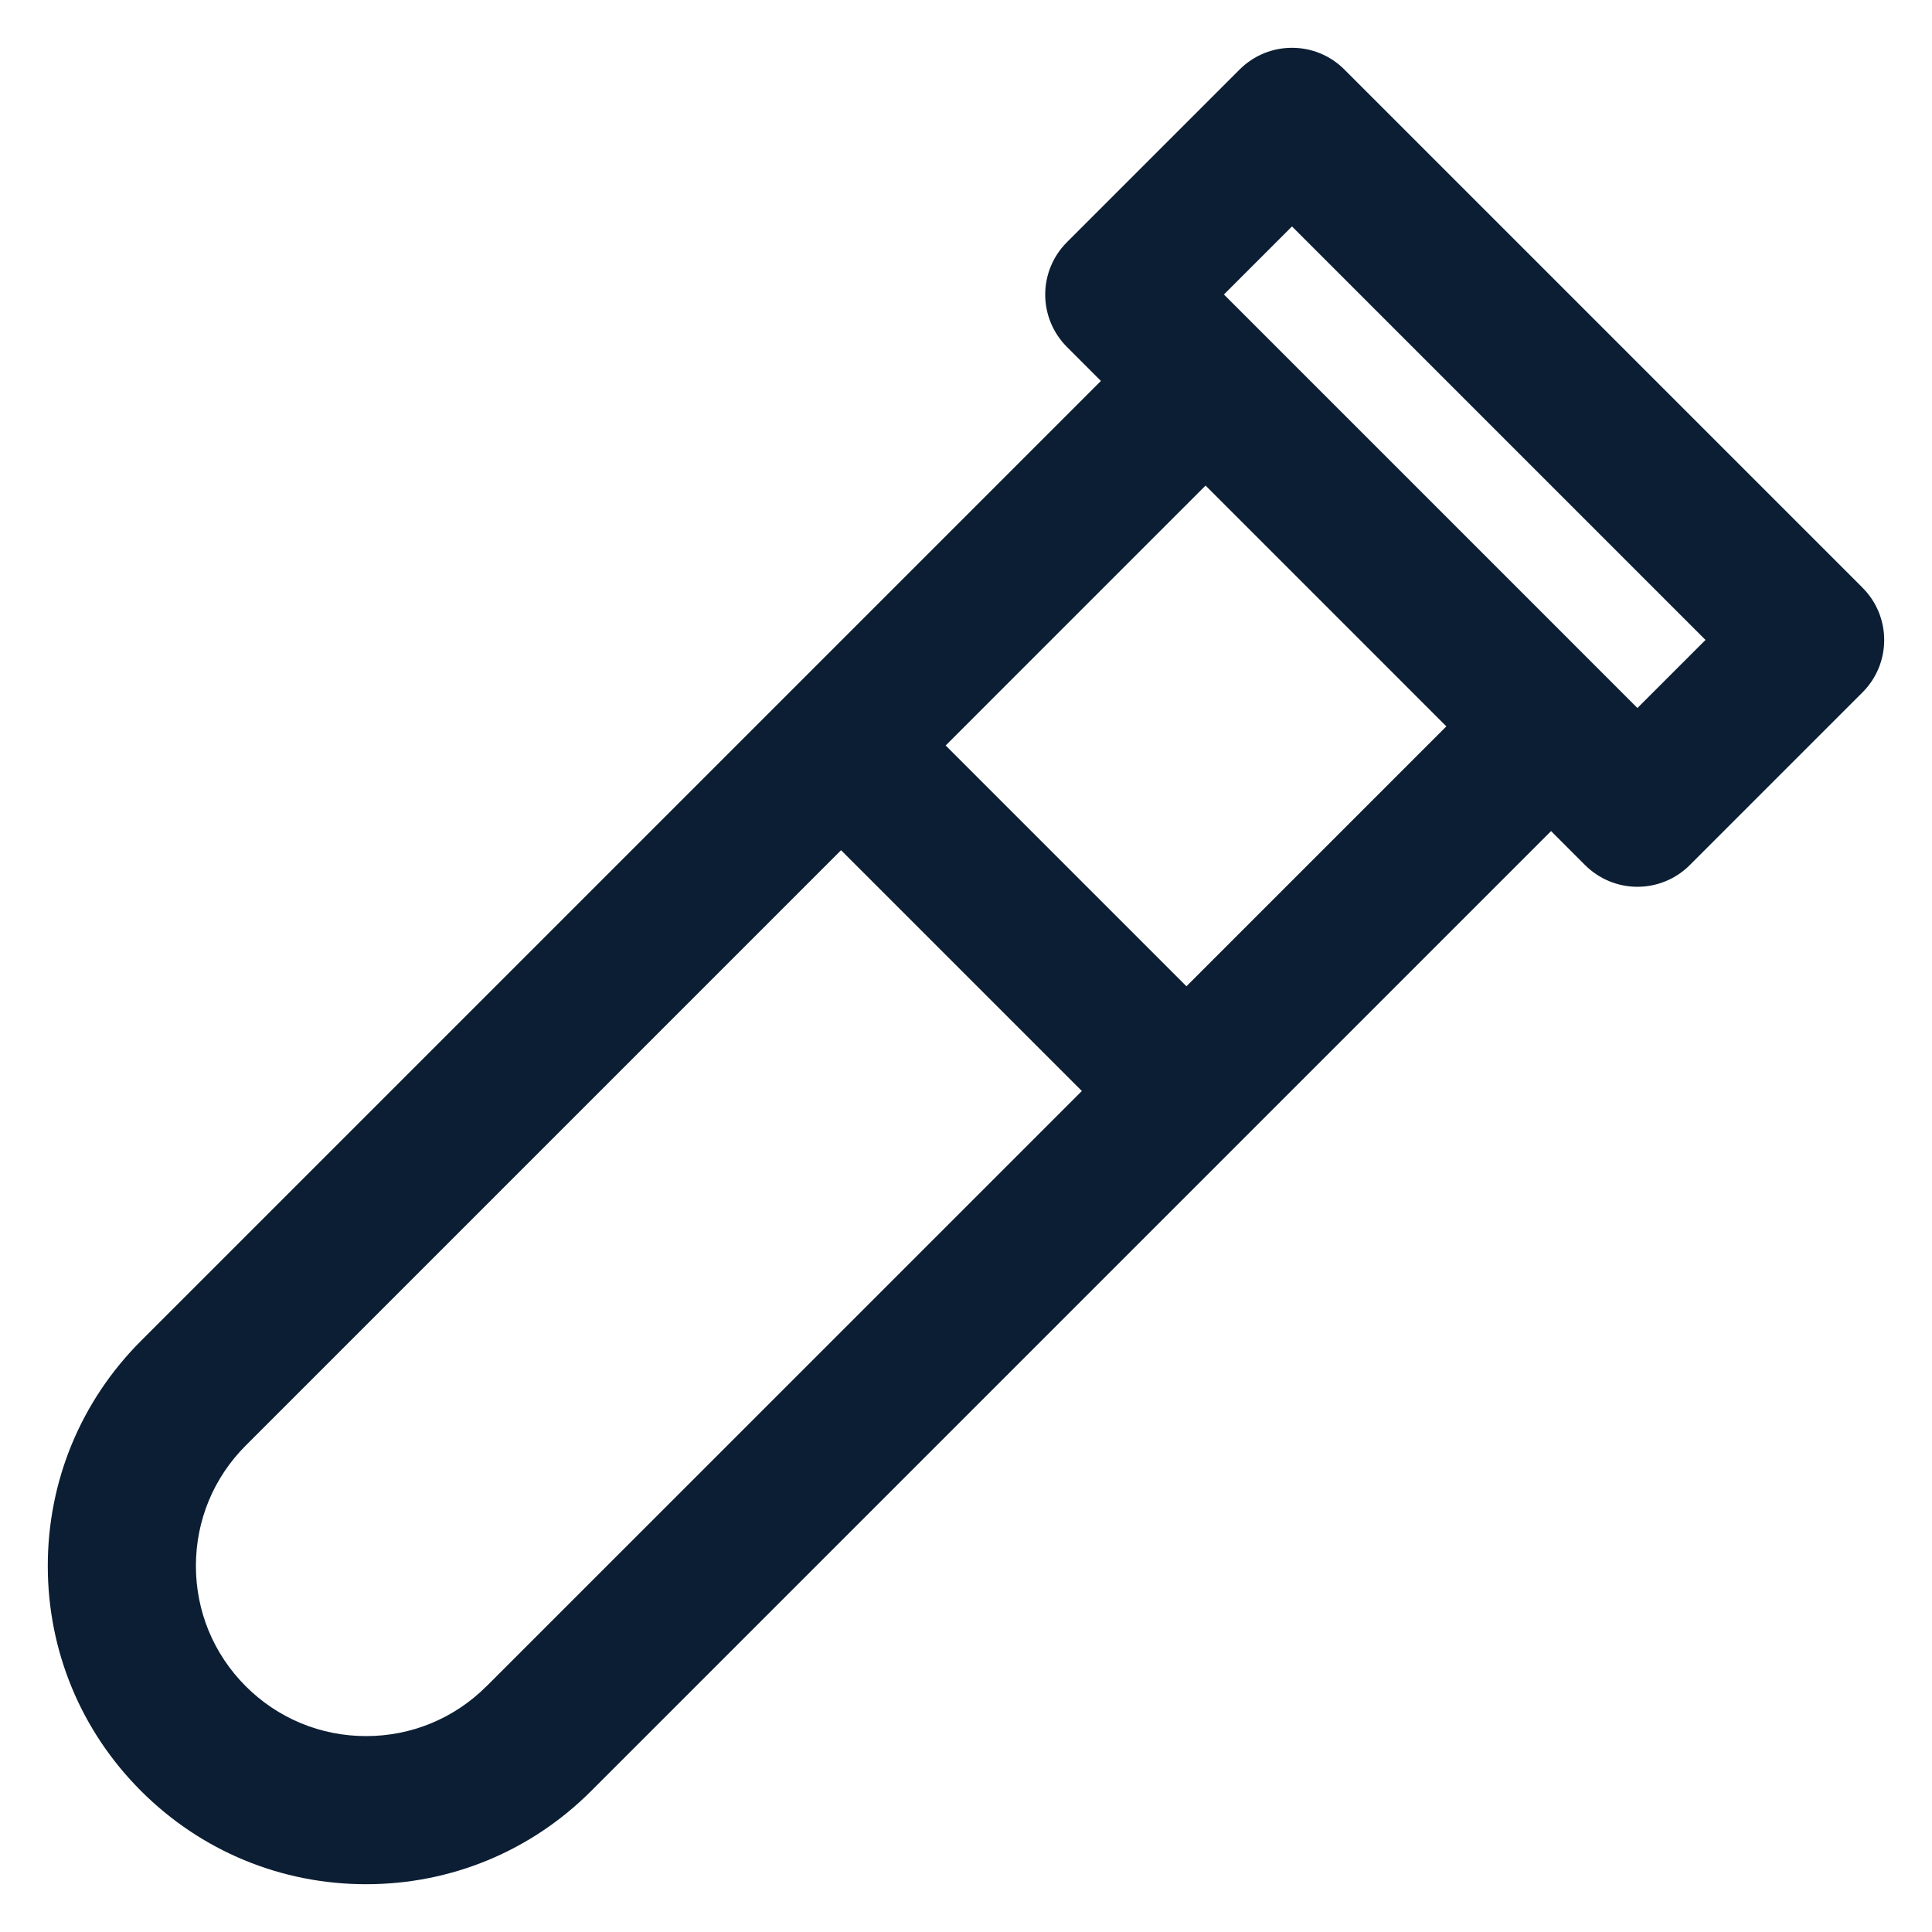
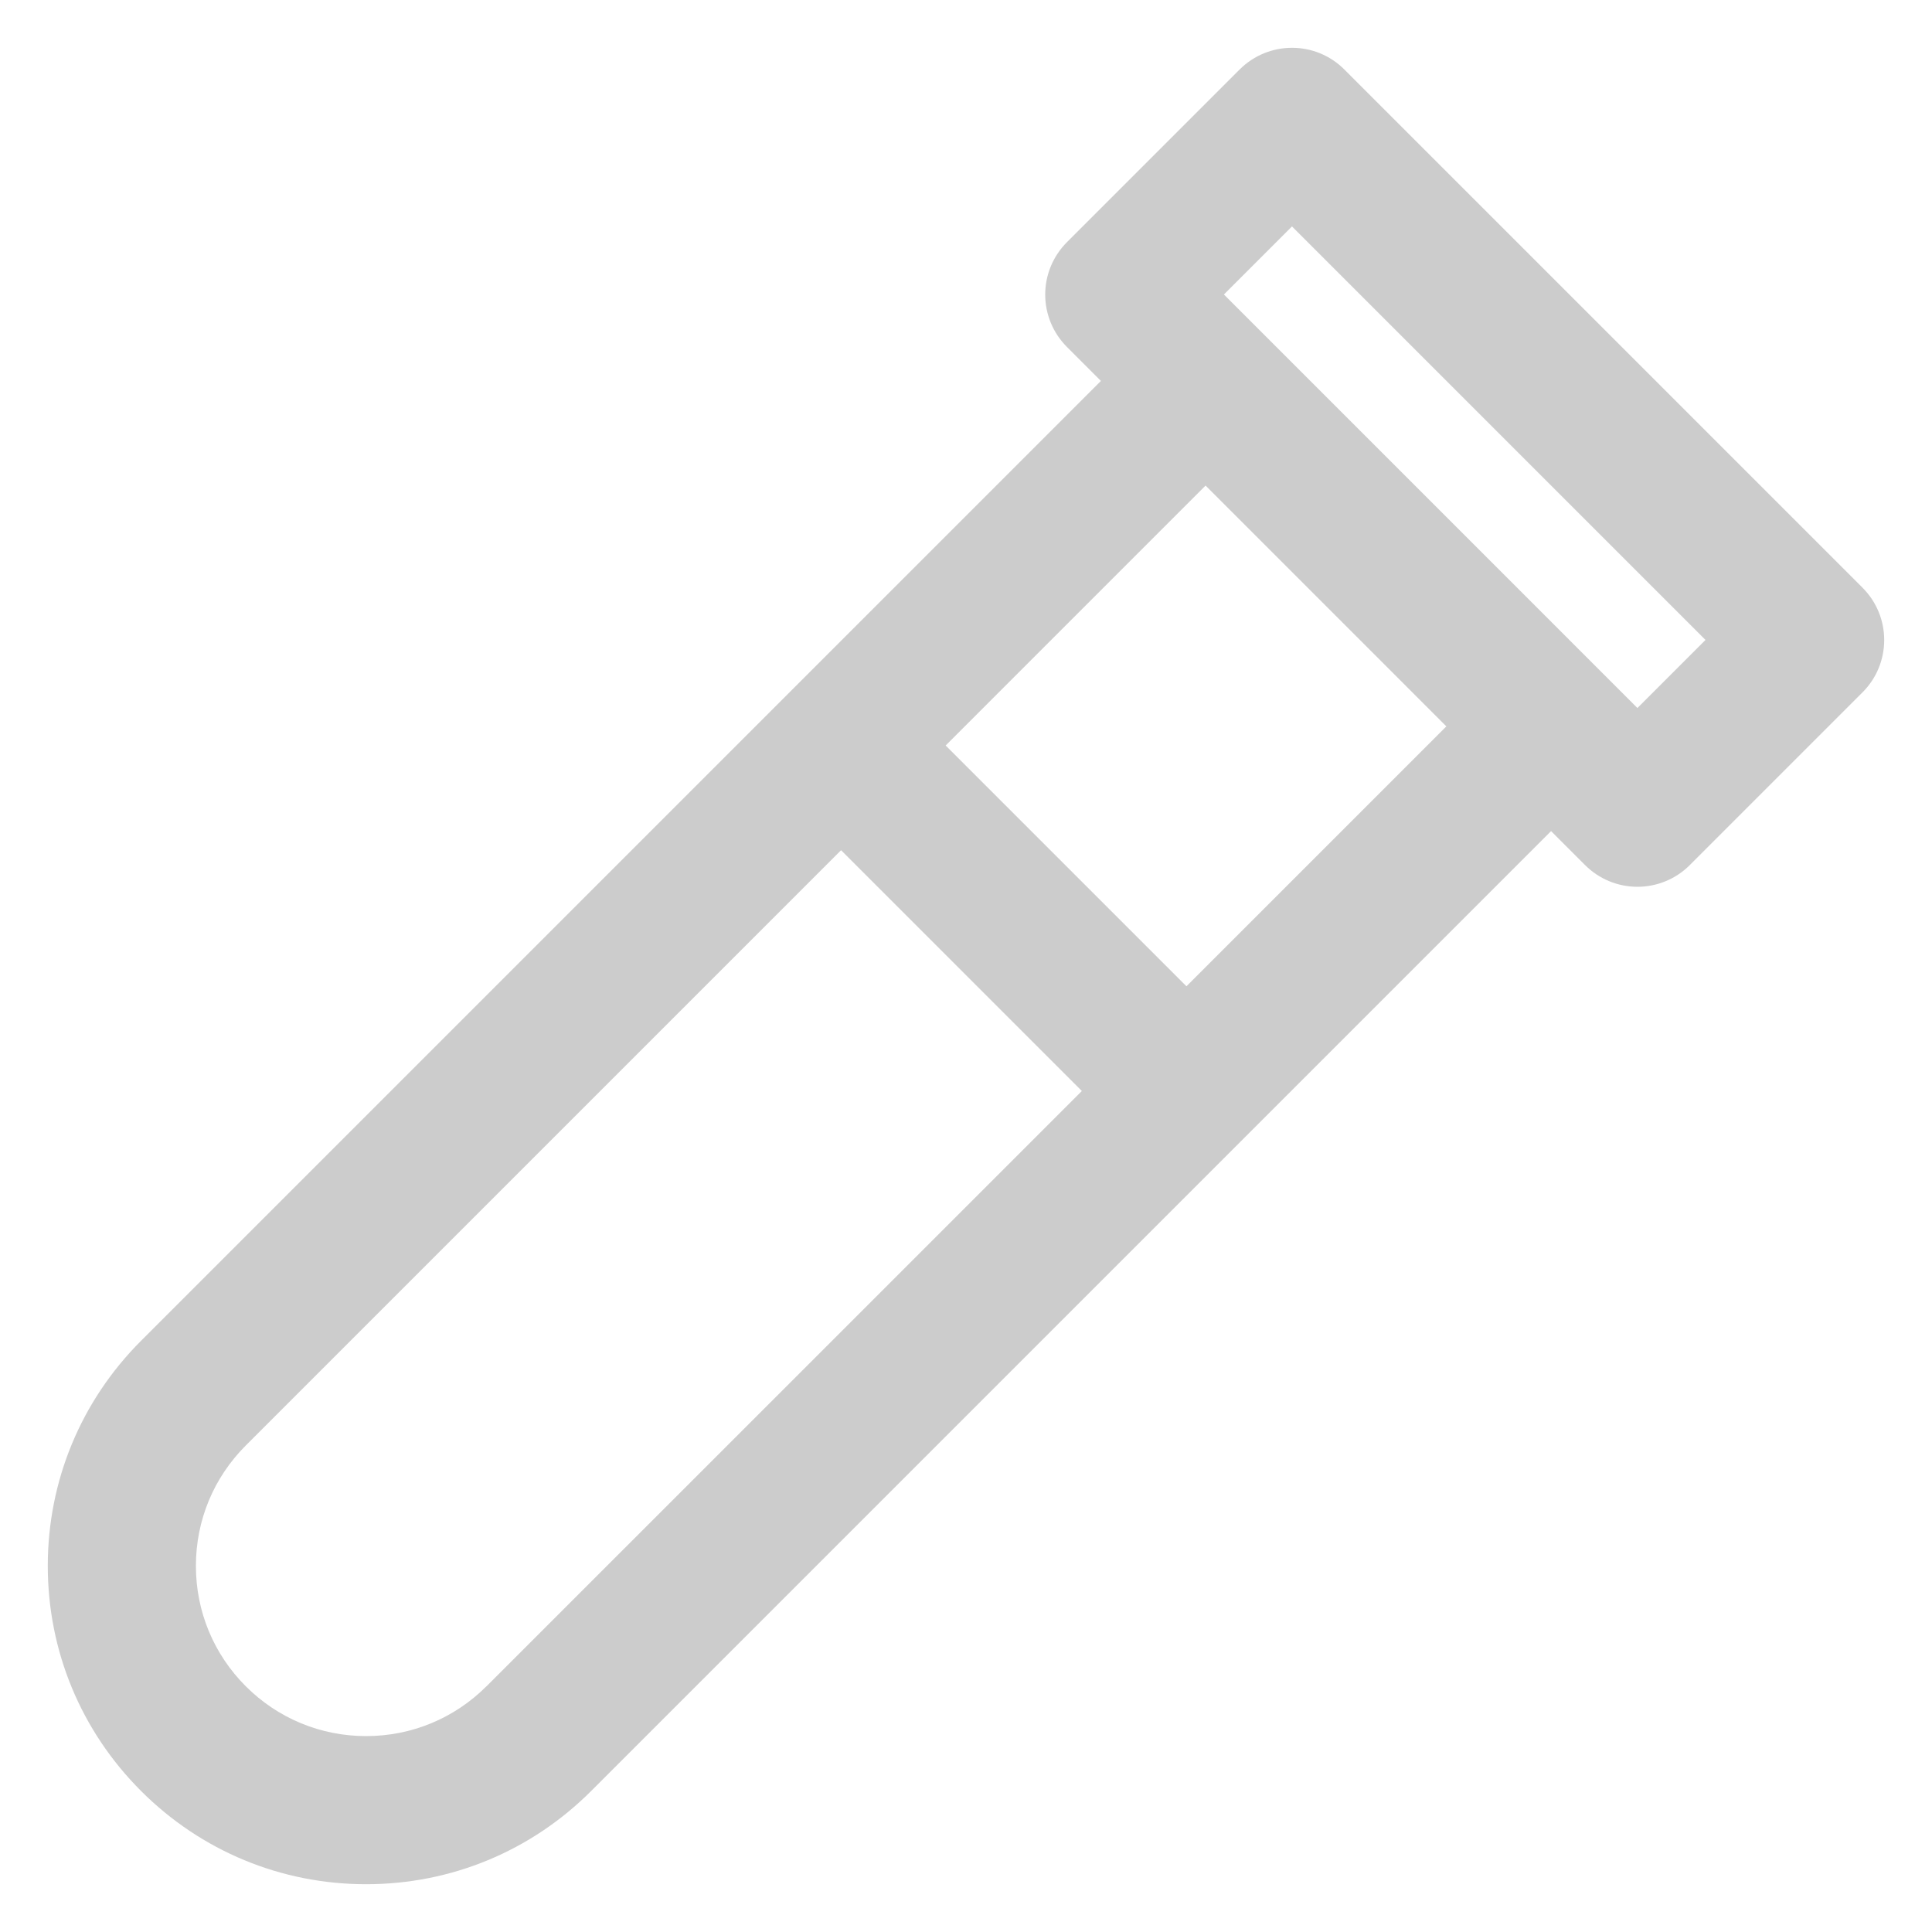
<svg xmlns="http://www.w3.org/2000/svg" id="Layer_1" viewBox="0 0 300 300">
  <defs>
-     <style>.cls-1{fill:#0b1e33;stroke-width:0px;}</style>
+     <style>.cls-1{fill:#ccc;stroke-width:0px;}</style>
  </defs>
  <path class="cls-1" d="M289.21,91.25L208.75,10.79c-4.49-4.49-11.76-4.49-16.26,0l-26.82,26.82c-2.16,2.16-3.37,5.08-3.37,8.13,0,3.05,1.21,5.97,3.37,8.13l5.28,5.28L21.9,208.2c-9.33,9.33-14.48,21.75-14.48,34.95,0,13.2,5.14,25.61,14.48,34.95,9.33,9.33,21.75,14.48,34.95,14.48,13.2,0,25.61-5.14,34.95-14.48l149.05-149.05,5.28,5.28c2.16,2.16,5.08,3.37,8.13,3.37,3.05,0,5.97-1.21,8.13-3.37l26.82-26.82c4.49-4.49,4.49-11.77,0-16.25ZM75.54,261.84c-4.99,4.99-11.63,7.74-18.69,7.74-7.06,0-13.7-2.75-18.69-7.74-4.99-4.99-7.74-11.63-7.74-18.69,0-7.06,2.75-13.7,7.74-18.69l92.44-92.44,37.39,37.39-92.44,92.43ZM184.23,153.15l-37.39-37.39,40.36-40.36,37.39,37.39-40.36,40.36ZM254.26,109.94l-64.21-64.21,10.57-10.57,64.21,64.21-10.57,10.57Z" />
</svg>
